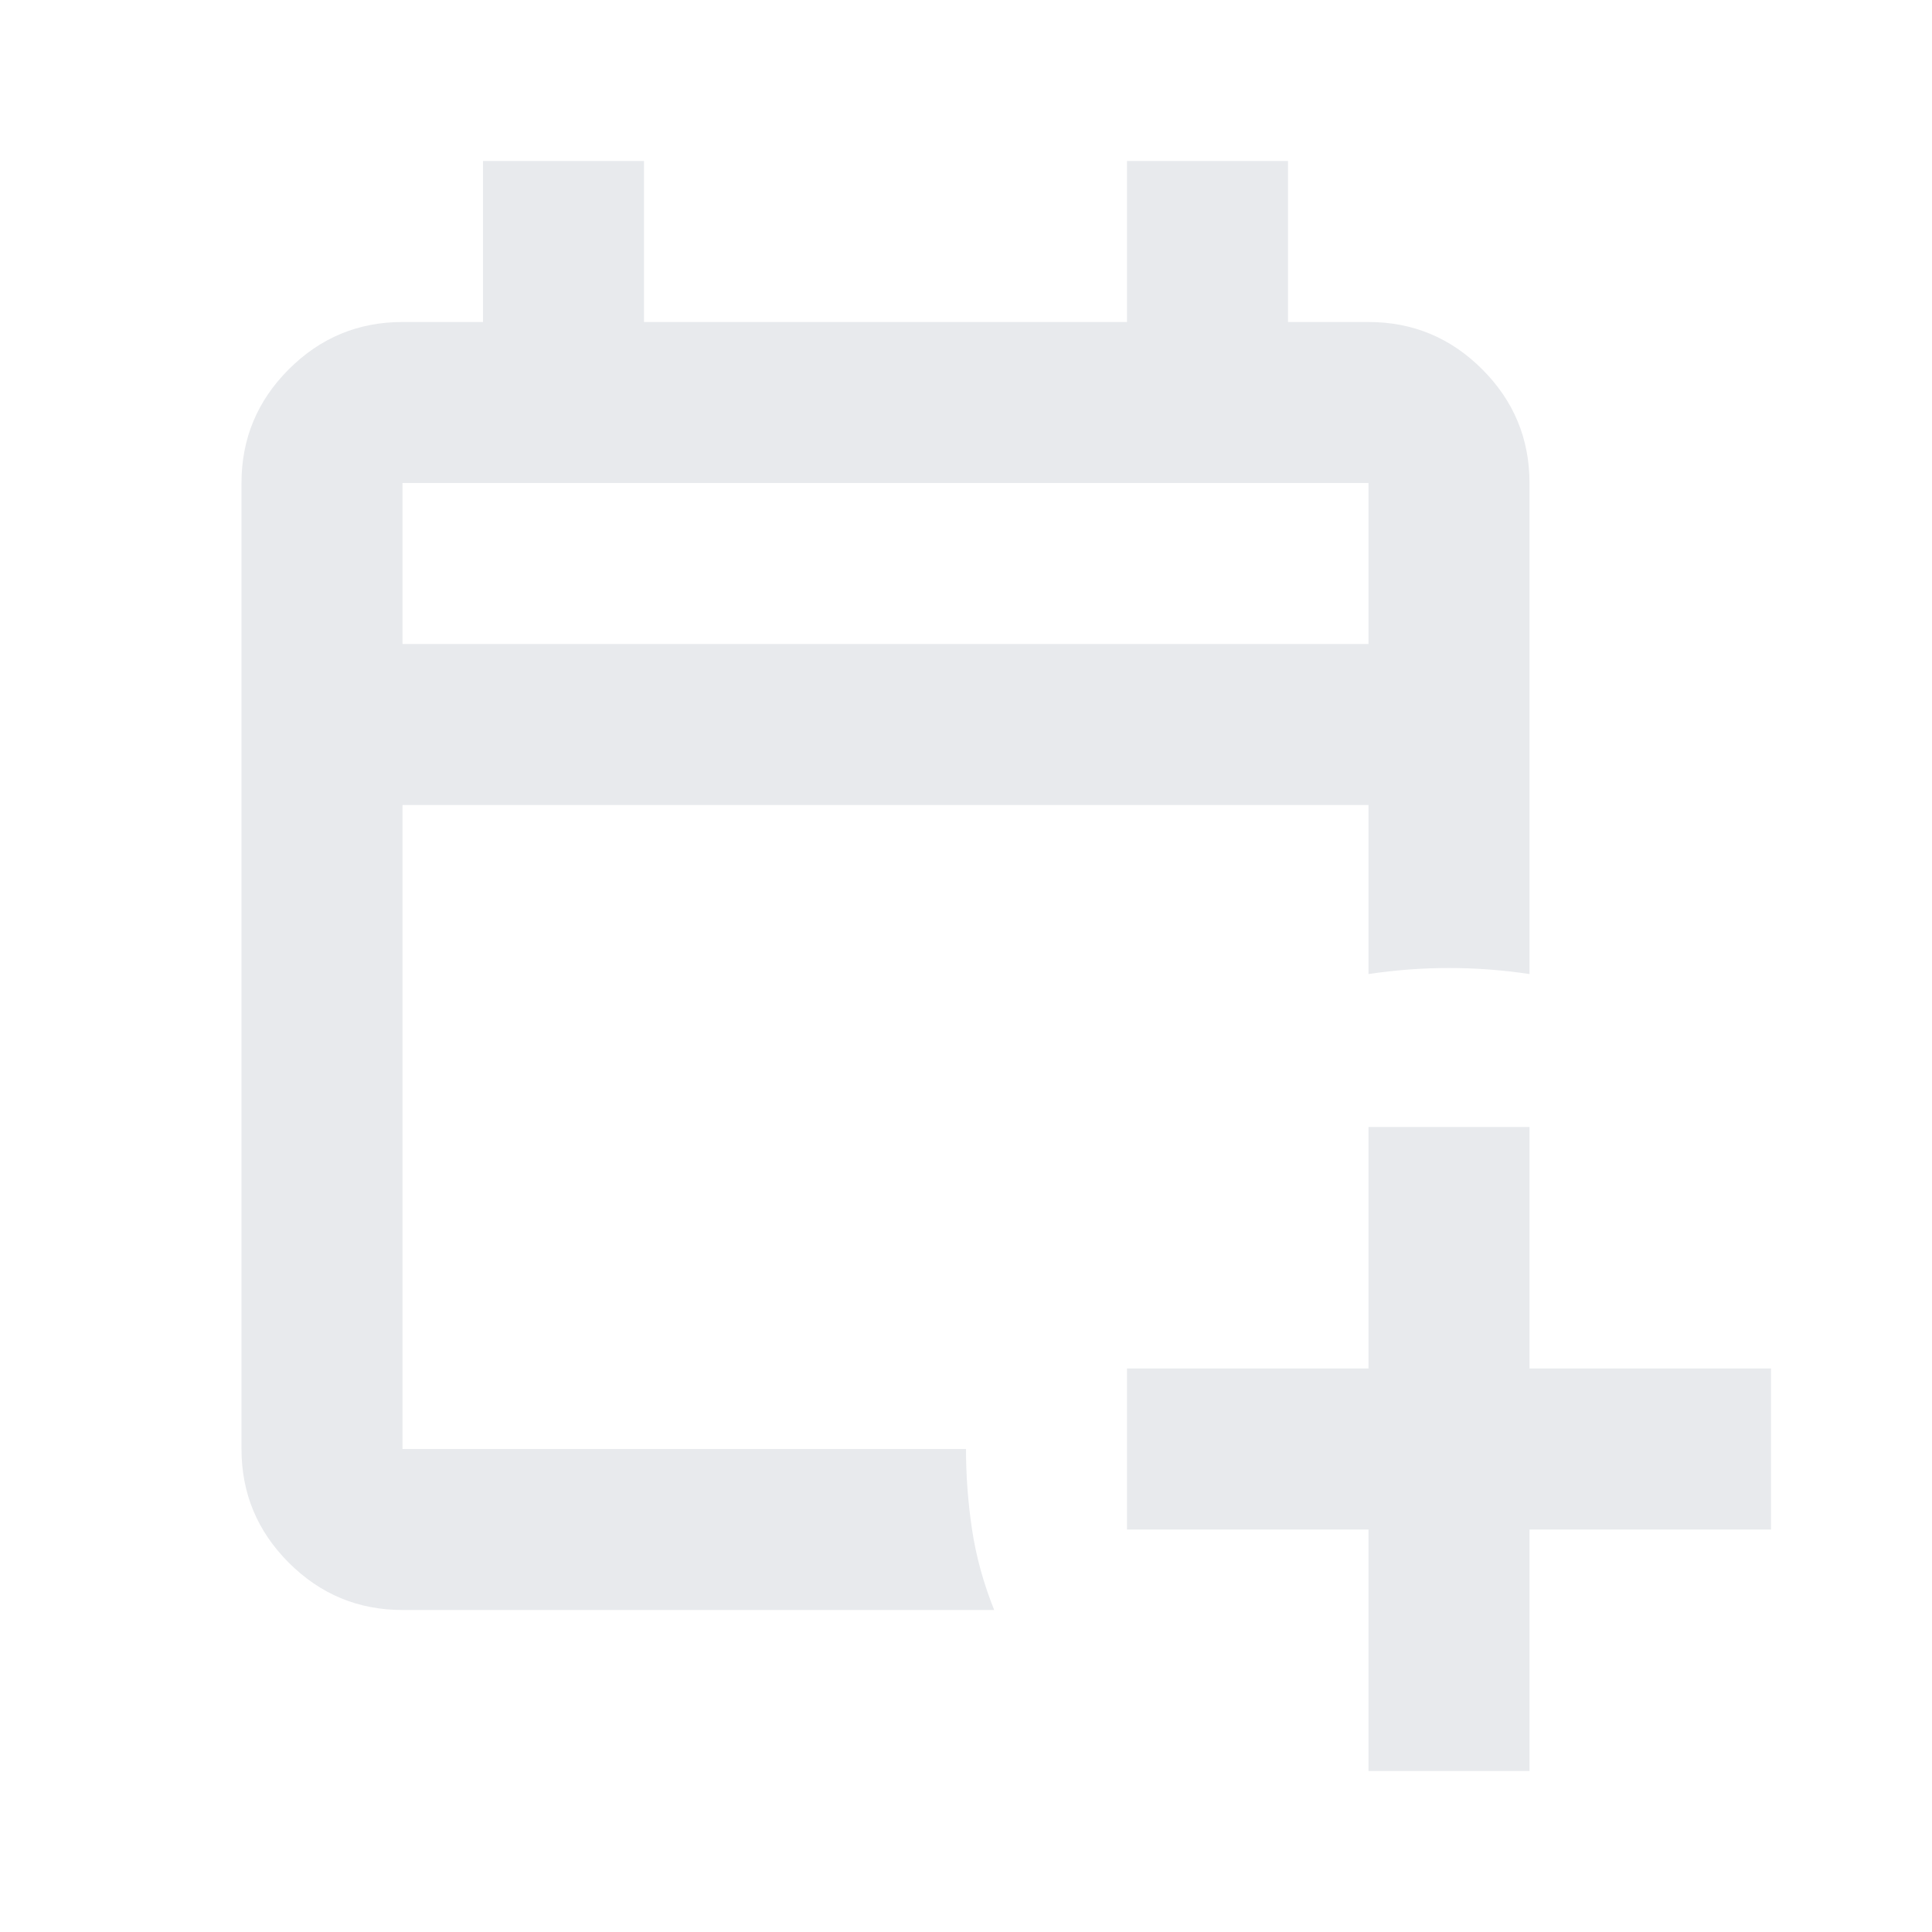
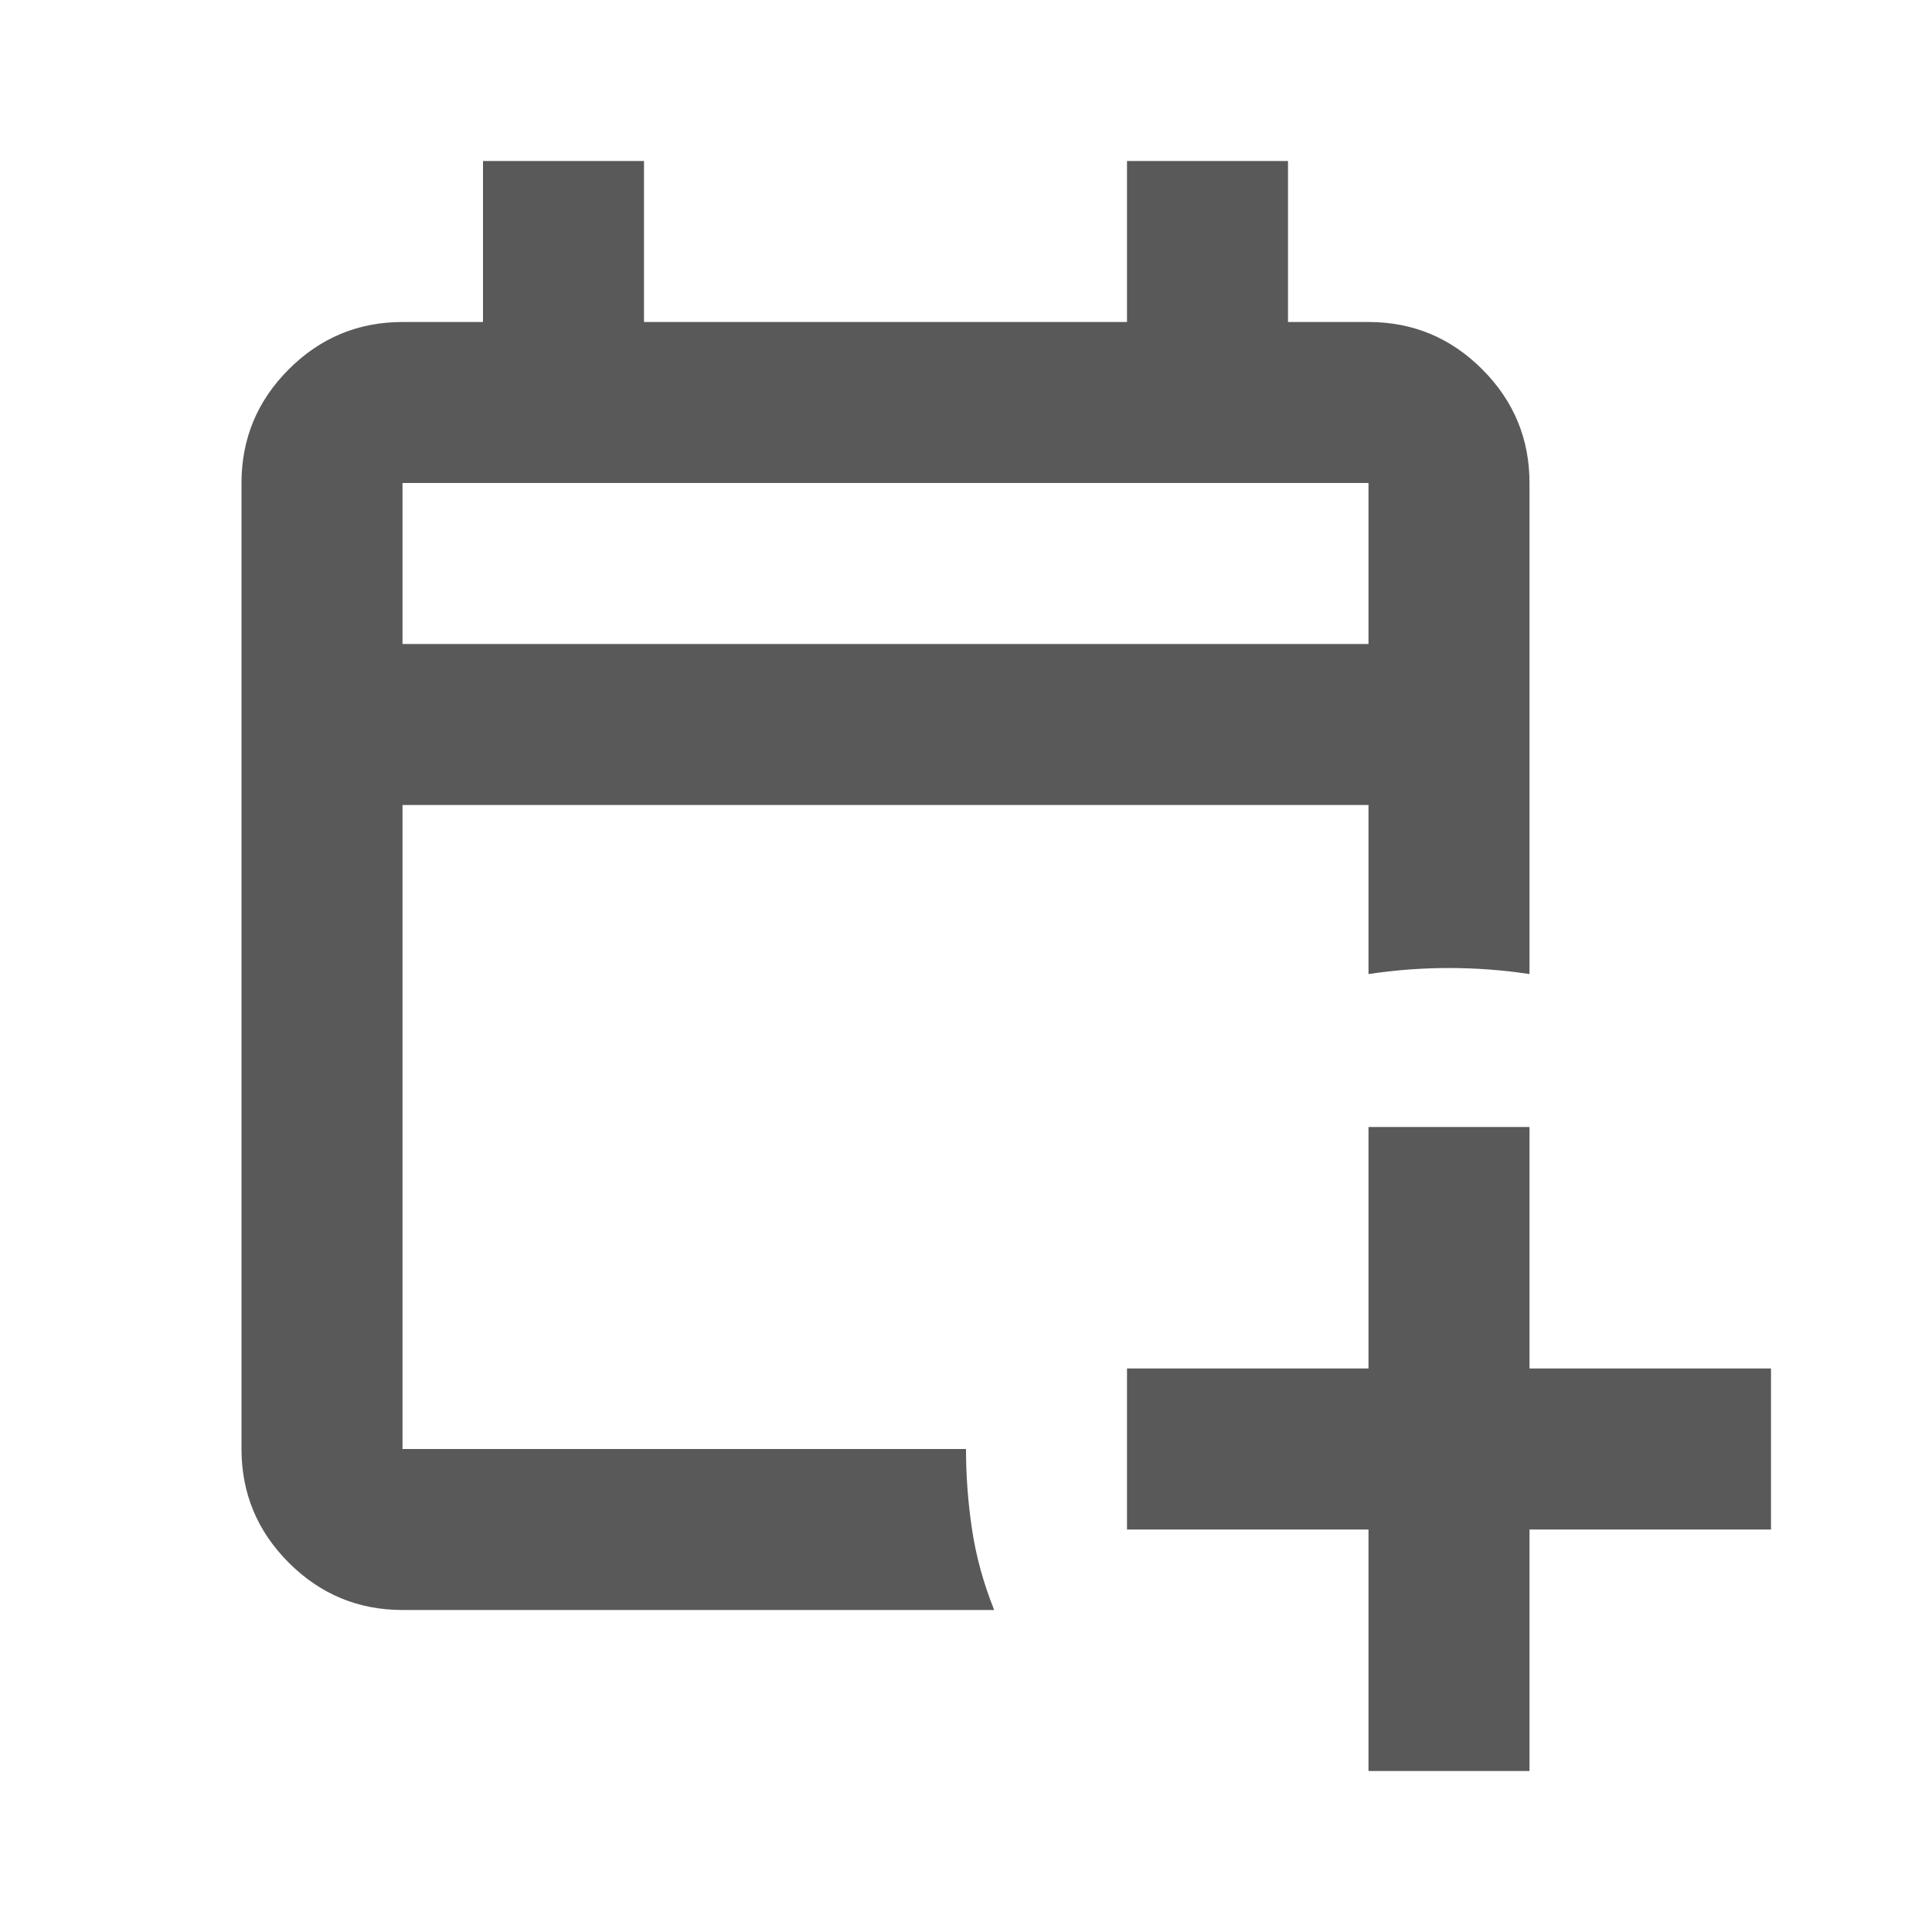
- <svg xmlns="http://www.w3.org/2000/svg" height="24px" viewBox="0 -960 960 960" width="24px" fill="#e8eaed">
+ <svg xmlns="http://www.w3.org/2000/svg" height="24px" viewBox="0 -960 960 960" width="24px" fill="#595959">
  <path d="M680-80v-120H560v-80h120v-120h80v120h120v80H760v120h-80Zm-480-80q-33 0-56.5-23.5T120-240v-480q0-33 23.5-56.5T200-800h40v-80h80v80h240v-80h80v80h40q33 0 56.5 23.5T760-720v244q-20-3-40-3t-40 3v-84H200v320h280q0 20 3 40t11 40H200Zm0-480h480v-80H200v80Zm0 0v-80 80Z" />
</svg>
